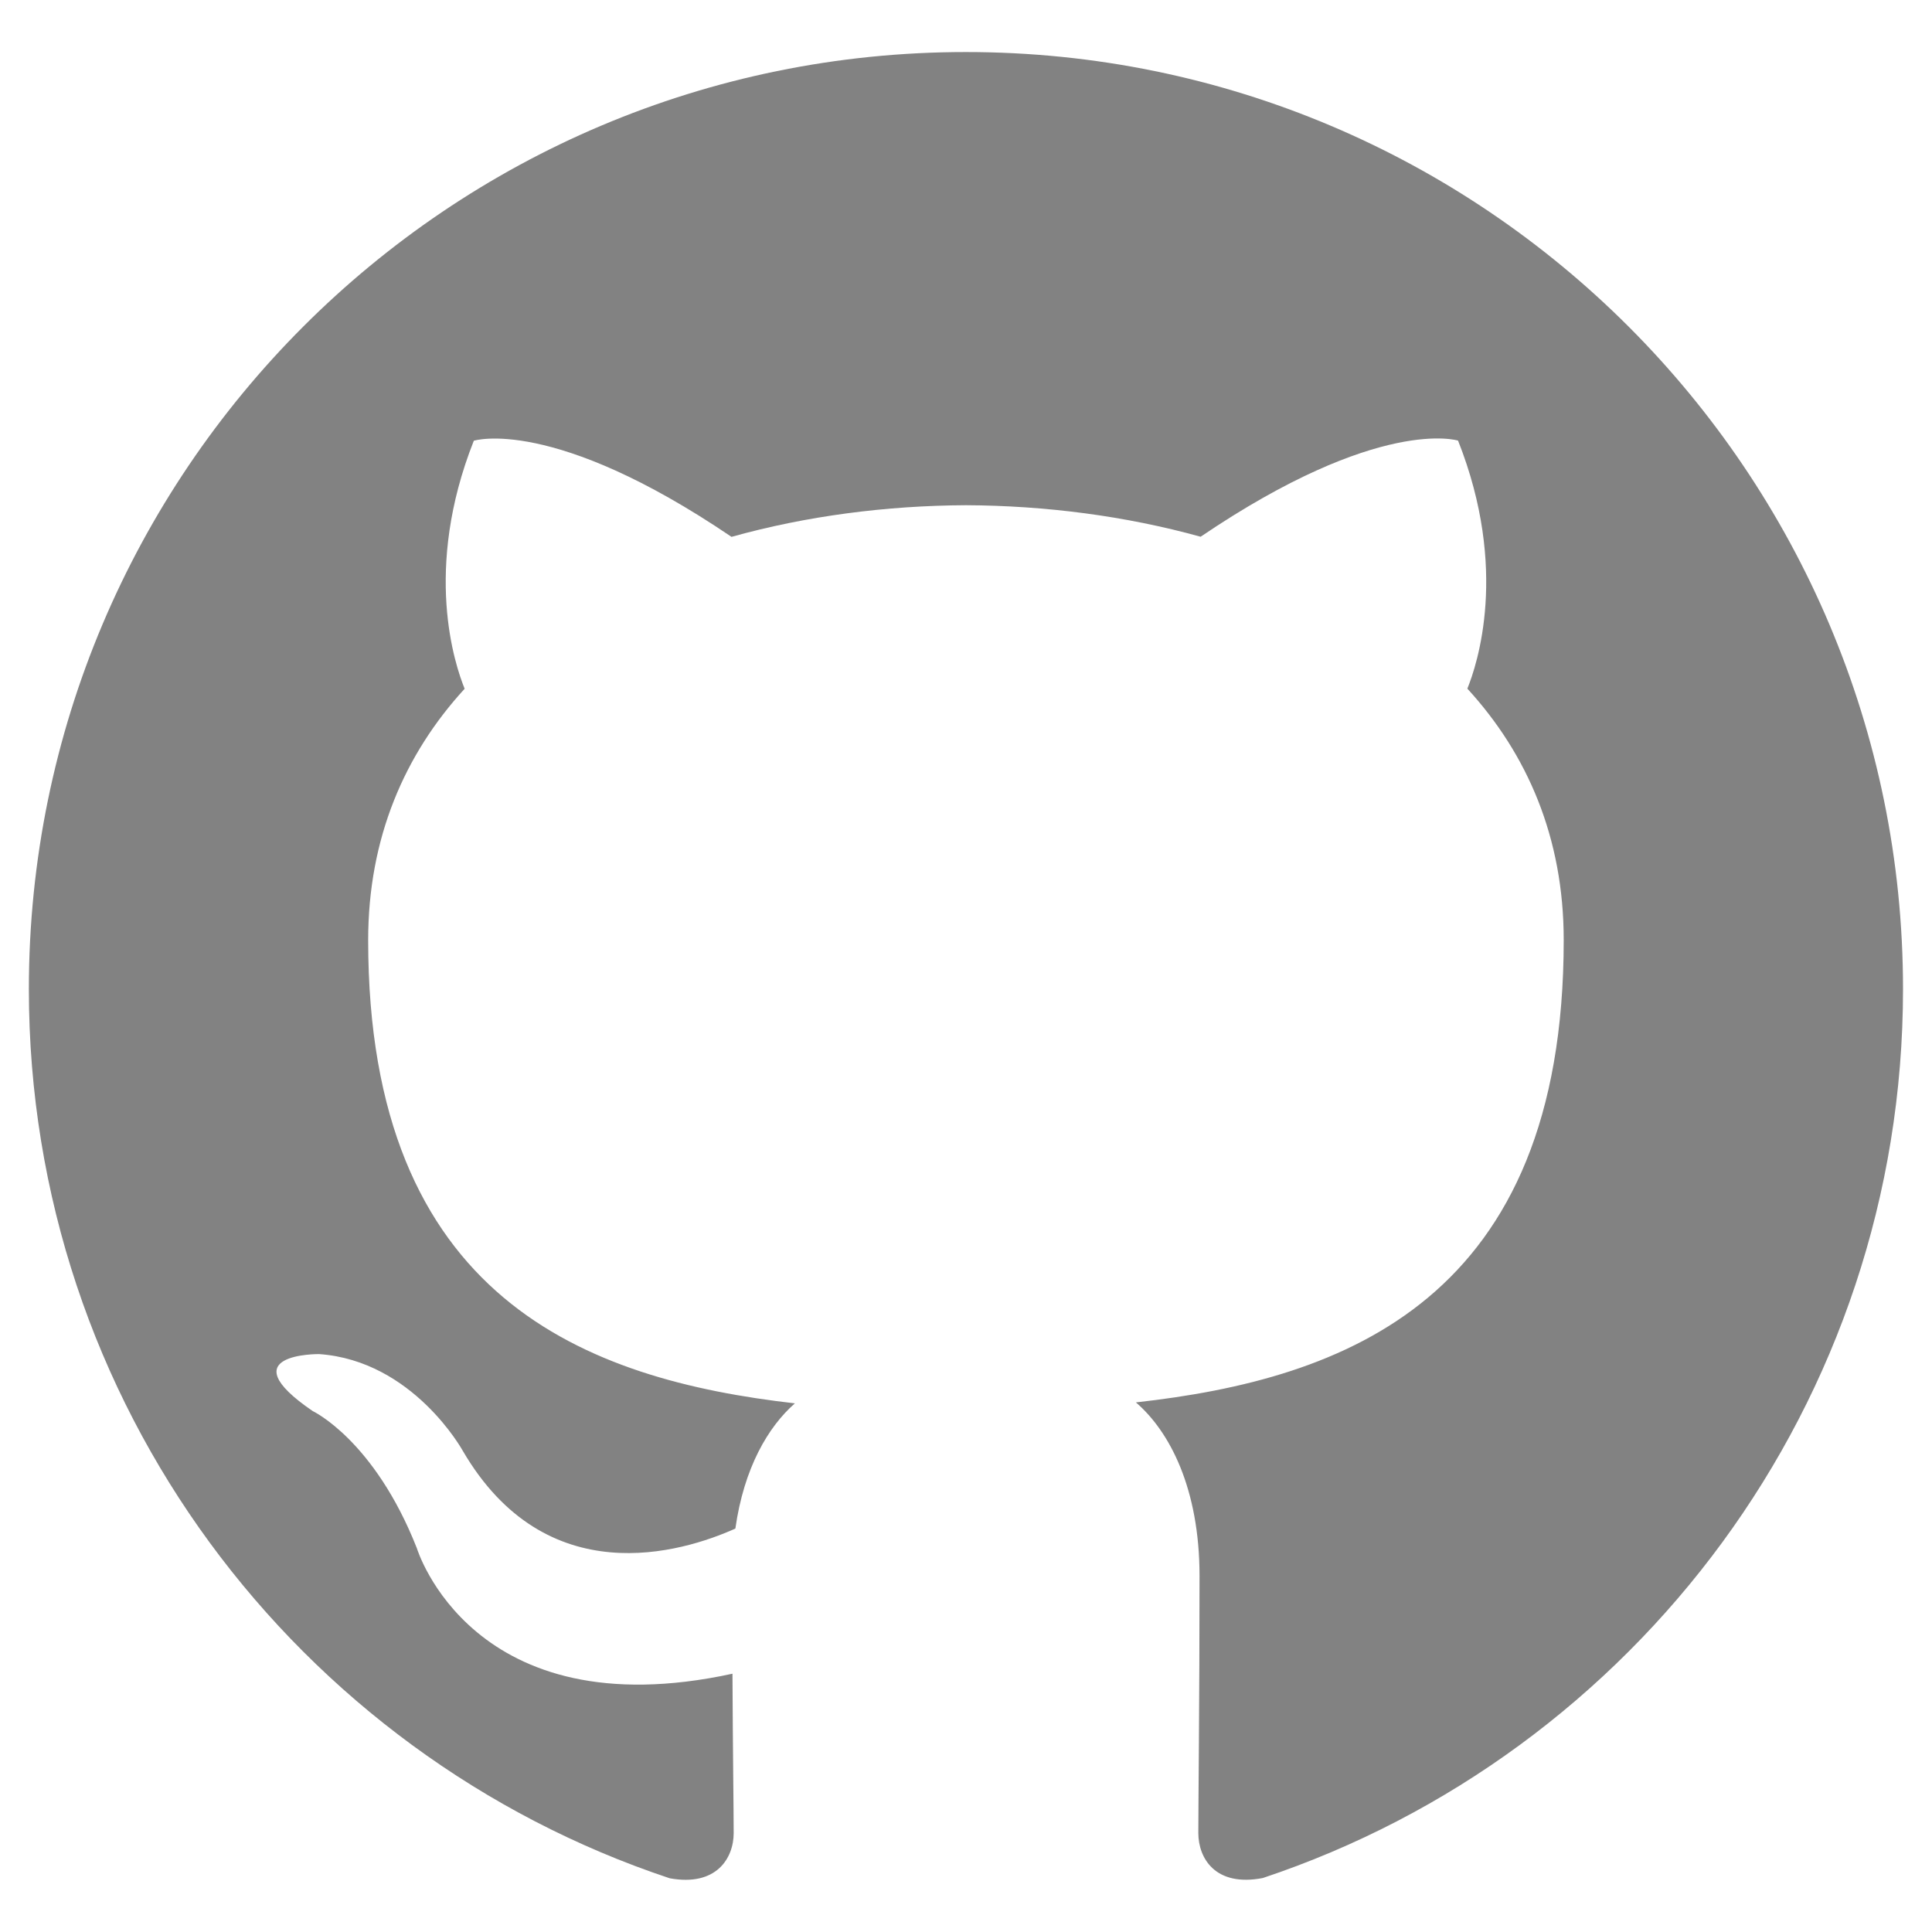
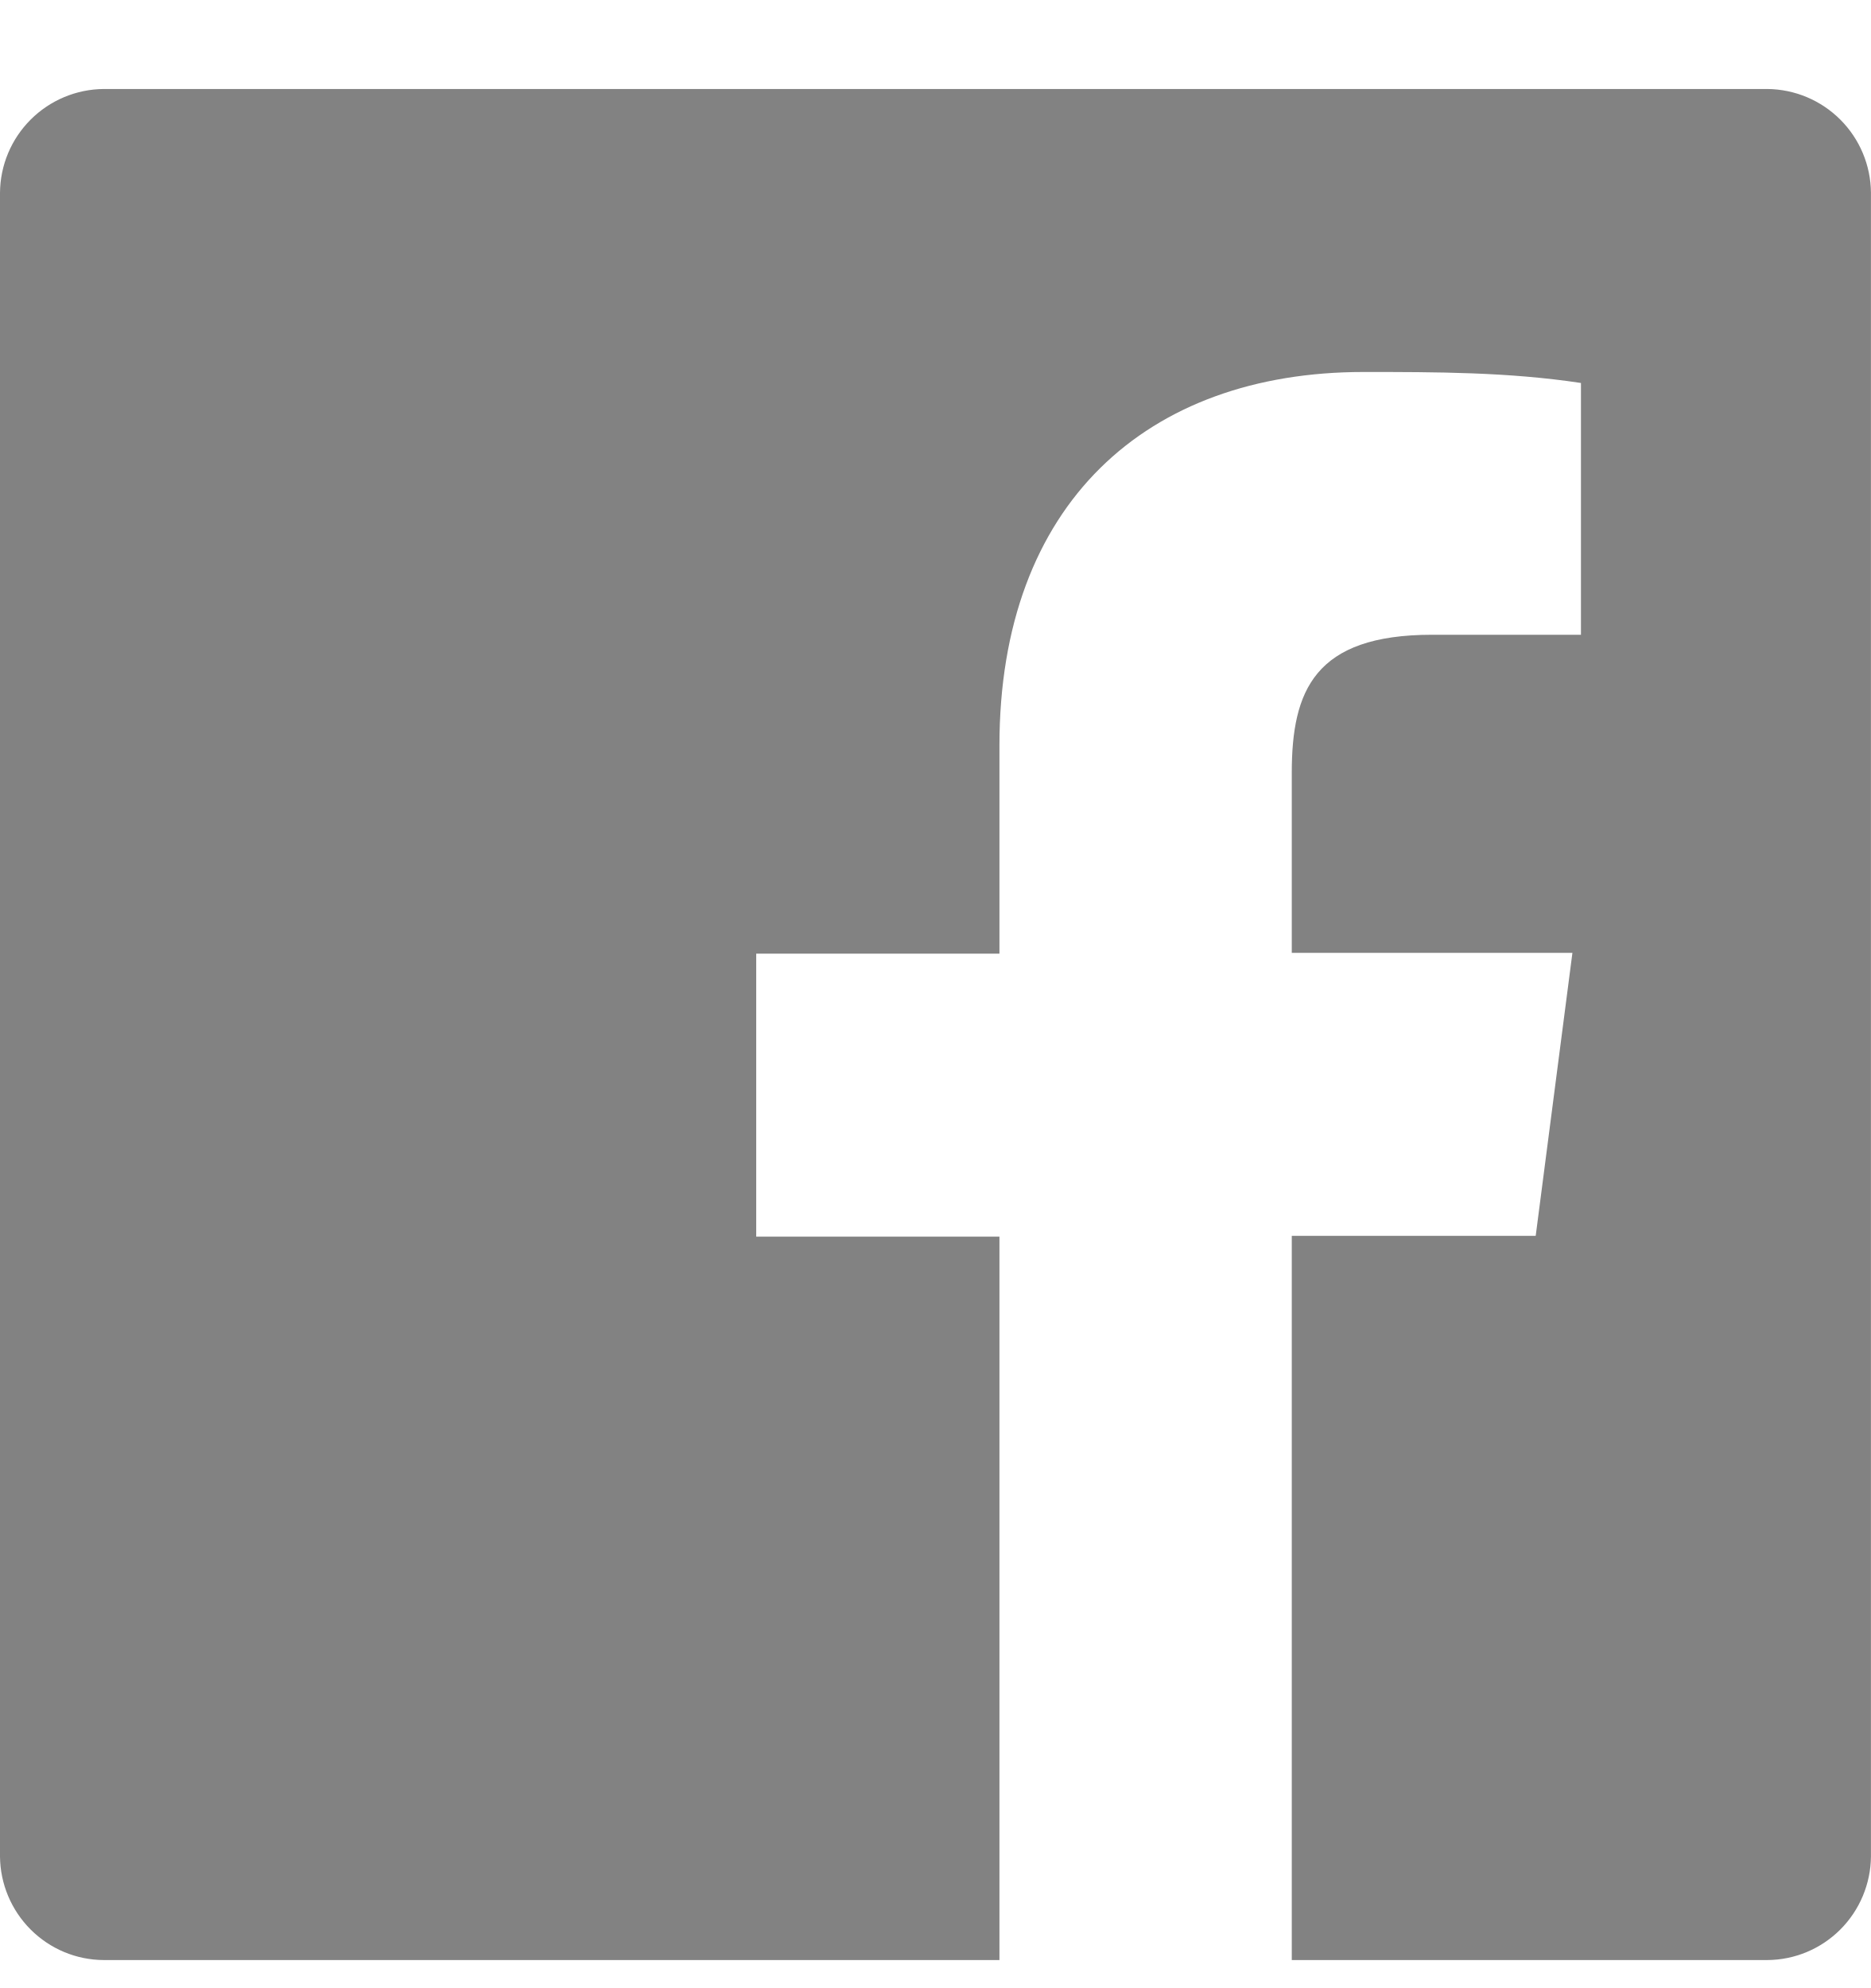
- <svg viewBox="0 0 16 16">
-   <path fill="#828282" d="M7.999,0.431c-4.285,0-7.76,3.474-7.76,7.761 c0,3.428,2.223,6.337,5.307,7.363c0.388,0.071,0.53-0.168,0.53-0.374c0-0.184-0.007-0.672-0.01-1.32 c-2.159,0.469-2.614-1.04-2.614-1.04c-0.353-0.896-0.862-1.135-0.862-1.135c-0.705-0.481,0.053-0.472,0.053-0.472 c0.779,0.055,1.189,0.8,1.189,0.8c0.692,1.186,1.816,0.843,2.258,0.645c0.071-0.502,0.271-0.843,0.493-1.037 C4.86,11.425,3.049,10.76,3.049,7.786c0-0.847,0.302-1.54,0.799-2.082C3.768,5.507,3.501,4.718,3.924,3.65 c0,0,0.652-0.209,2.134,0.796C6.677,4.273,7.34,4.187,8,4.184c0.659,0.003,1.323,0.089,1.943,0.261 c1.482-1.004,2.132-0.796,2.132-0.796c0.423,1.068,0.157,1.857,0.077,2.054c0.497,0.542,0.798,1.235,0.798,2.082 c0,2.981-1.814,3.637-3.543,3.829c0.279,0.24,0.527,0.713,0.527,1.437c0,1.037-0.01,1.874-0.01,2.129 c0,0.208,0.14,0.449,0.534,0.373c3.081-1.028,5.302-3.935,5.302-7.362C15.76,3.906,12.285,0.431,7.999,0.431z" />
+ <svg xmlns="http://www.w3.org/2000/svg" width="16" height="17" viewBox="0 0 16 17" fill="none">
+   <path d="M15.113 0.761H0.887C0.652 0.763 0.428 0.857 0.262 1.023C0.096 1.189 0.002 1.413 0 1.648V15.875C0.002 16.109 0.096 16.334 0.262 16.5C0.428 16.666 0.652 16.76 0.887 16.761H8.547V10.575H6.467V8.155H8.547V6.375C8.547 4.308 9.807 3.181 11.66 3.181C12.28 3.181 12.9 3.181 13.52 3.275V5.428H12.247C11.24 5.428 11.047 5.908 11.047 6.608V8.148H13.447L13.133 10.568H11.047V16.761H15.113C15.348 16.76 15.572 16.666 15.738 16.5C15.904 16.334 15.998 16.109 16 15.875V1.648C15.998 1.413 15.904 1.189 15.738 1.023C15.572 0.857 15.348 0.763 15.113 0.761Z" fill="#828282" />
</svg>
